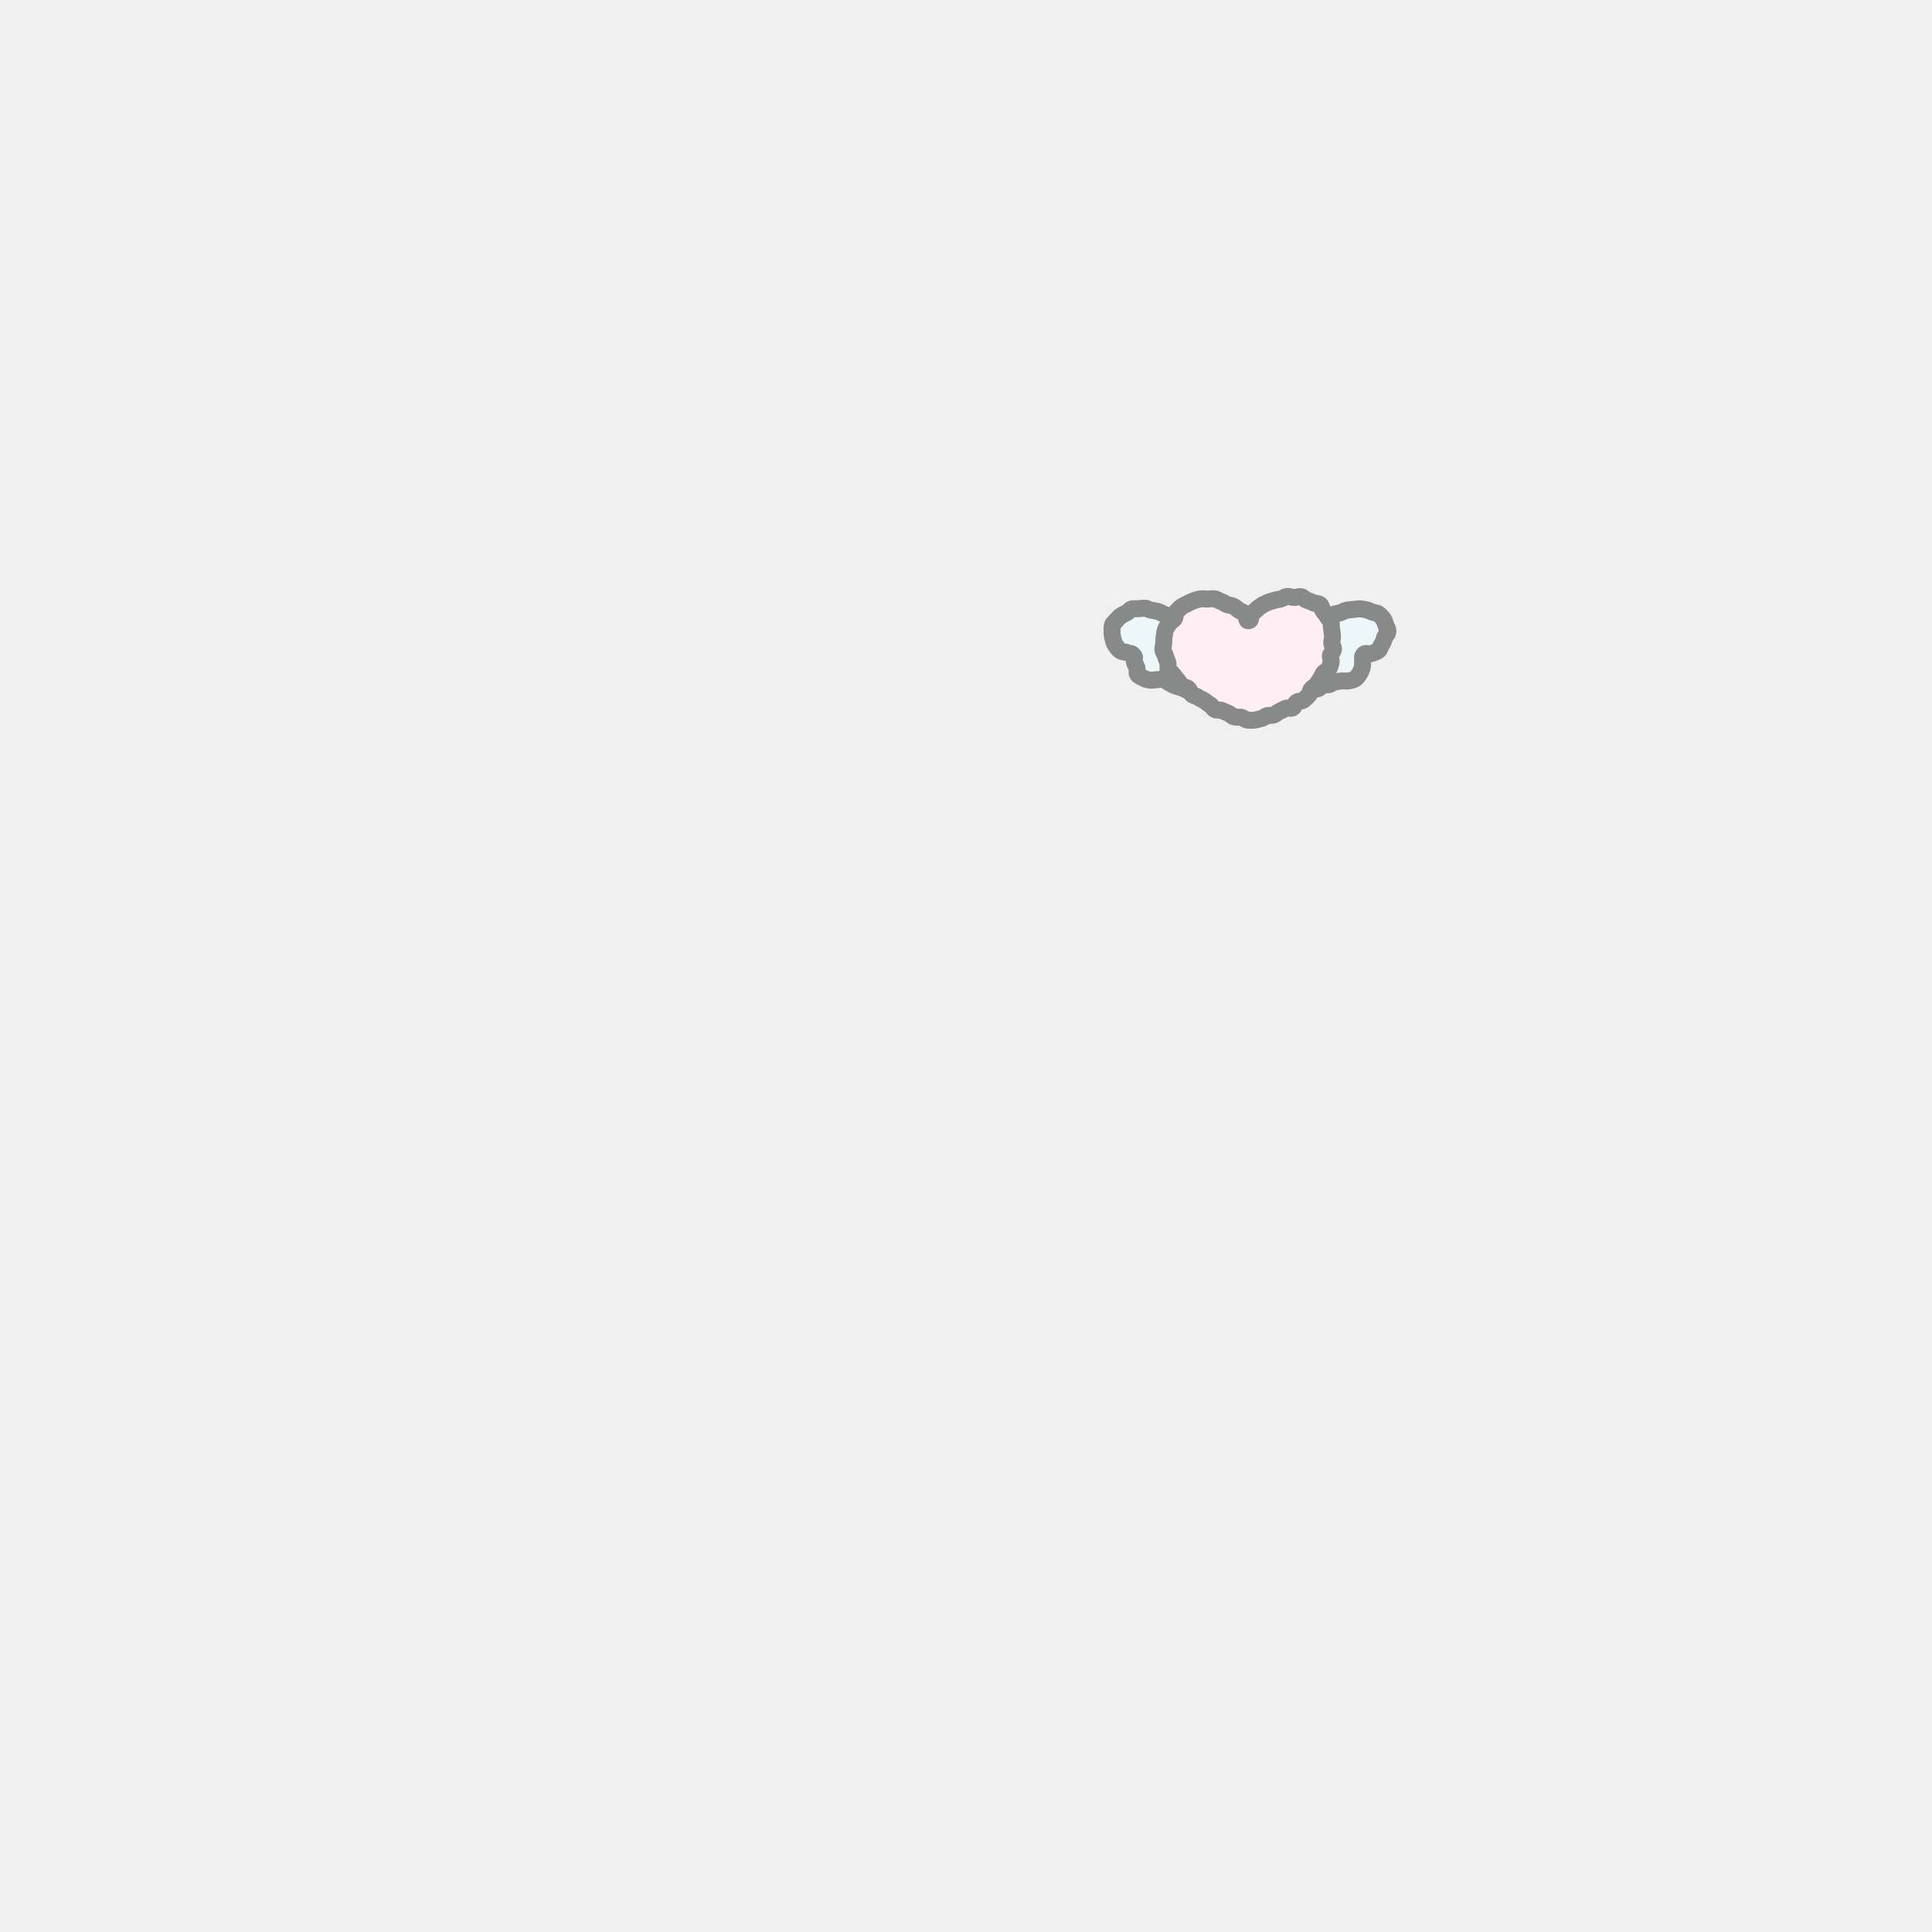
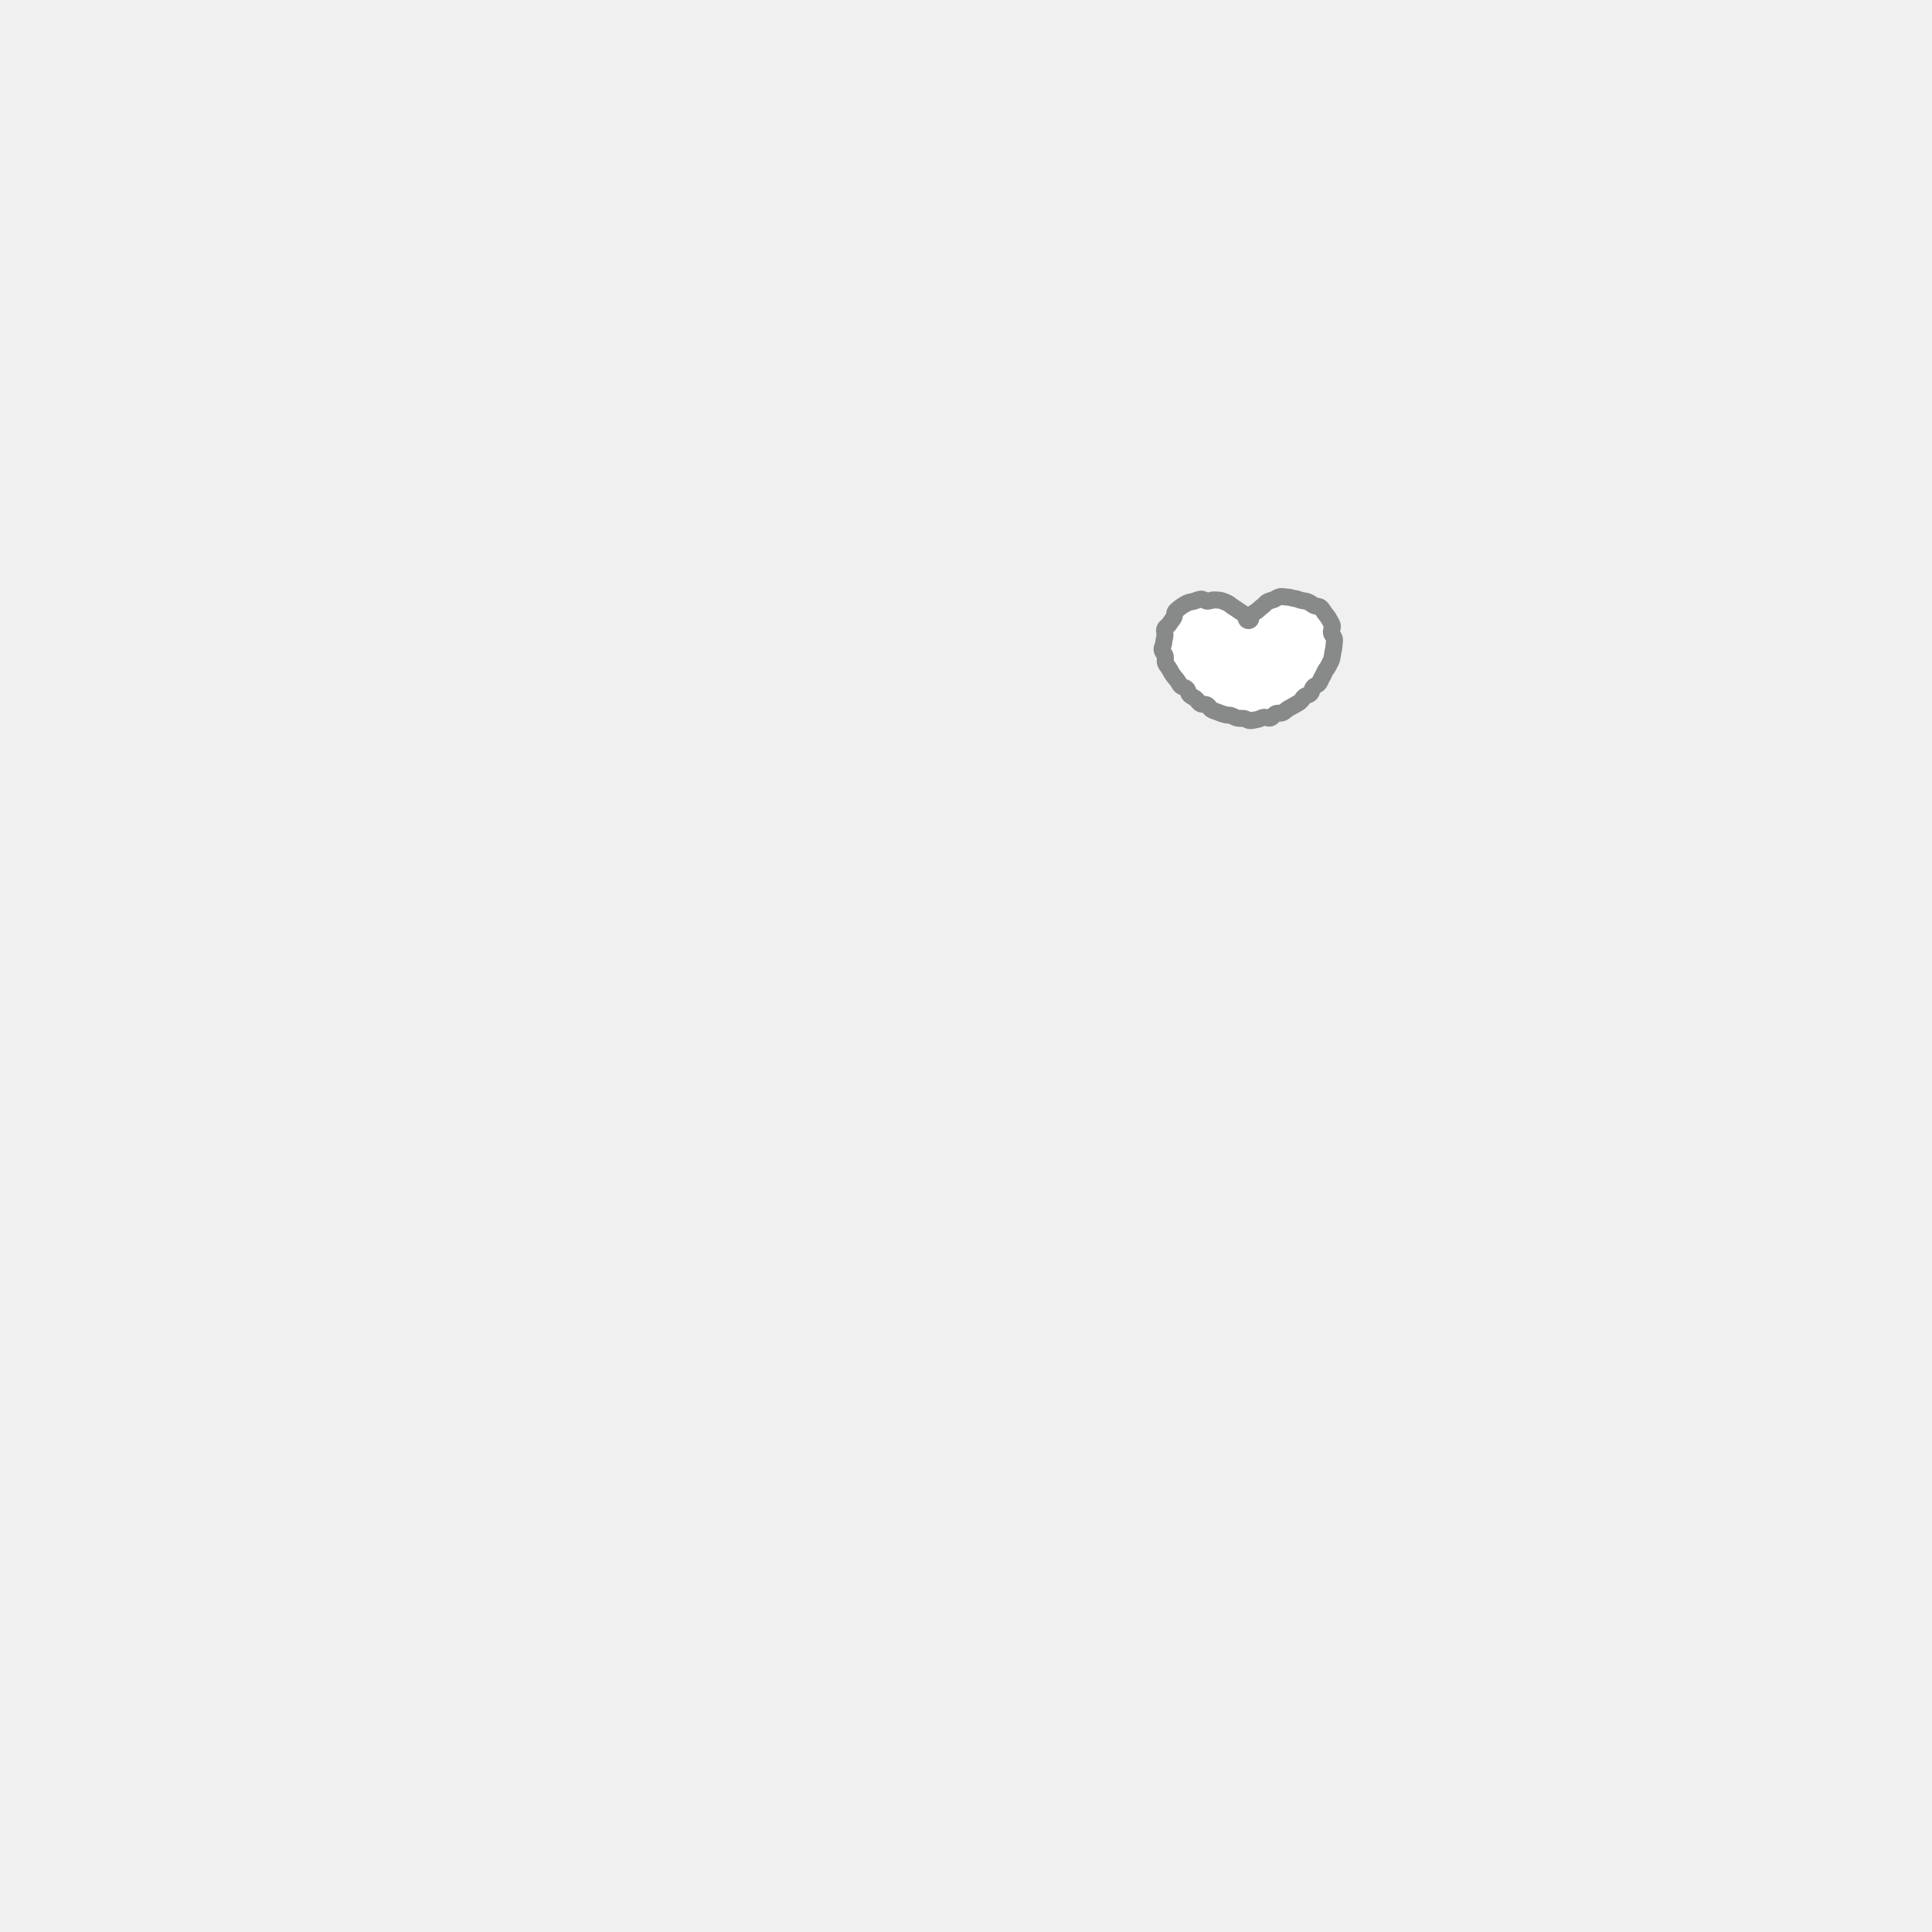
<svg xmlns="http://www.w3.org/2000/svg" id="_머리장식" data-name="머리장식" viewBox="0 0 512 512">
-   <g>
-     <path d="M318.9,177.99c.18-.89.21-.63.2-1.73,0-.53.08-1.12-.03-1.79-.09-.56-.39-1.07-.59-1.68-.18-.55,0-1.27-.3-1.82-.25-.45-.32-1.17-.71-1.74-.32-.47-.92-.81-1.34-1.32-.37-.45-1.05-.65-1.5-1.11-.42-.42-.49-1.26-.98-1.66-.46-.38-1.16-.49-1.69-.84s-1.03-.64-1.58-.93-1.18-.29-1.77-.52-1.06-.61-1.67-.77c-.58-.15-1.18-.28-1.8-.36-.59-.08-1.13-.51-1.67-.54-.6-.03-1.19.13-1.73.15-.6.03-1.22-.07-1.74.03-.6.11-.97.88-1.47,1.07-.56.22-1,.45-1.43.76-.49.34-.83.67-1.16,1.11-.35.46-.91.75-1.1,1.29s-.12,1.11-.14,1.69c-.03.71.07,1.29.22,1.85.18.66.29,1.3.64,1.79.39.54.78,1.14,1.27,1.49.56.39,1.35.33,1.89.53,1.02.39,1.03.03,1.66.74.58.66.1.64.22,1.64.06.52.47,1.01.68,1.6.18.54-.12,1.35.23,1.83.33.46,1.01.64,1.53.97.46.28.99.38,1.62.5.52.1,1.04-.03,1.69-.07.53-.03,1.21-.11,1.84-.25.86.18.64.53,1.56.99.46.23.94.59,1.53.81.53.2,1.08.37,1.66.49s1.15.7,1.72.69,1.28-.19,1.83-.41.7-1,1.13-1.45c.36-.38,1.12-.57,1.39-1.17.22-.48-.26-1.23-.12-1.87Z" fill="#edf7fa" />
-     <path d="M318.9,177.99c.18-.89.21-.63.2-1.73,0-.53.08-1.12-.03-1.79-.09-.56-.39-1.07-.59-1.68-.18-.55,0-1.27-.3-1.82-.25-.45-.32-1.17-.71-1.74-.32-.47-.92-.81-1.34-1.32-.37-.45-1.05-.65-1.5-1.11-.42-.42-.49-1.26-.98-1.66-.46-.38-1.16-.49-1.69-.84s-1.03-.64-1.58-.93-1.18-.29-1.77-.52-1.06-.61-1.67-.77c-.58-.15-1.18-.28-1.8-.36-.59-.08-1.13-.51-1.67-.54-.6-.03-1.19.13-1.73.15-.6.03-1.22-.07-1.74.03-.6.11-.97.88-1.47,1.07-.56.22-1,.45-1.43.76-.49.34-.83.67-1.16,1.11-.35.46-.91.75-1.1,1.29s-.12,1.11-.14,1.69c-.03.71.07,1.29.22,1.85.18.66.29,1.3.64,1.79.39.54.78,1.14,1.27,1.49.56.39,1.35.33,1.89.53,1.02.39,1.03.03,1.66.74.58.66.1.64.22,1.64.06.52.47,1.01.68,1.6.18.54-.12,1.35.23,1.83.33.46,1.01.64,1.53.97.46.28.99.38,1.62.5.52.1,1.04-.03,1.69-.07.53-.03,1.21-.11,1.84-.25.86.18.64.53,1.56.99.46.23.94.59,1.53.81.53.2,1.08.37,1.66.49s1.15.7,1.72.69,1.28-.19,1.83-.41.7-1,1.13-1.45c.36-.38,1.12-.57,1.39-1.17.22-.48-.26-1.23-.12-1.87Z" fill="none" stroke="#888989" stroke-miterlimit="10" stroke-width="4.5" />
-   </g>
-   <g>
-     <path d="M342.96,178.02c-.18-.89-.5-.67-.49-1.77,0-.53-.25-1.21-.14-1.88.09-.56.83-1.03,1.03-1.64.18-.55-.1-1.36.21-1.91.25-.45,1.04-.71,1.44-1.29.32-.47.22-1.33.64-1.83.37-.45,1.27-.47,1.73-.92.42-.42.89-.78,1.38-1.18.46-.38.98-.66,1.5-1s.65-1.28,1.21-1.57,1.34.01,1.93-.21,1.15-.26,1.76-.41c.58-.15,1.09-.61,1.72-.7.59-.08,1.15-.16,1.69-.19.6-.03,1.17-.19,1.71-.17.6.03,1.18.13,1.71.23.6.11,1.11.42,1.61.61.56.22,1.26.19,1.7.5.49.34.9.85,1.24,1.28.35.46.52,1.07.7,1.61s.56,1.11.58,1.69c.03.71-.77,1.25-.93,1.81-.18.66-.34,1.16-.69,1.65-.39.54-.48,1.38-.98,1.72-.56.39-1.28.55-1.81.76-1.02.39-1.38-.45-2.01.27-.58.66-.18.82-.3,1.82-.06.52.07,1.12-.13,1.71-.18.54-.38,1.07-.73,1.56-.33.46-.61,1.02-1.14,1.35-.46.28-1.06.4-1.69.52-.52.1-1.09.03-1.74,0-.53-.03-1.05.3-1.68.15-.86.18-.57.28-1.49.75-.46.23-1.22,0-1.81.21-.53.2-.95.86-1.53.99s-1.2-.31-1.78-.32-1.29.48-1.83.26-1-.7-1.44-1.15c-.36-.38-.63-.94-.89-1.54-.22-.48-.1-1.1-.24-1.74Z" fill="#edf7fa" />
-     <path d="M342.96,178.02c-.18-.89-.5-.67-.49-1.77,0-.53-.25-1.21-.14-1.88.09-.56.83-1.03,1.03-1.64.18-.55-.1-1.36.21-1.91.25-.45,1.04-.71,1.44-1.29.32-.47.22-1.33.64-1.83.37-.45,1.27-.47,1.73-.92.42-.42.89-.78,1.38-1.18.46-.38.98-.66,1.5-1s.65-1.28,1.21-1.57,1.34.01,1.93-.21,1.15-.26,1.76-.41c.58-.15,1.09-.61,1.72-.7.59-.08,1.15-.16,1.69-.19.6-.03,1.17-.19,1.71-.17.6.03,1.18.13,1.71.23.6.11,1.11.42,1.61.61.56.22,1.26.19,1.7.5.49.34.9.85,1.24,1.28.35.46.52,1.07.7,1.61s.56,1.11.58,1.69c.03.71-.77,1.25-.93,1.81-.18.66-.34,1.16-.69,1.65-.39.54-.48,1.38-.98,1.72-.56.39-1.28.55-1.81.76-1.02.39-1.38-.45-2.01.27-.58.66-.18.82-.3,1.82-.06.52.07,1.12-.13,1.71-.18.54-.38,1.07-.73,1.56-.33.46-.61,1.02-1.14,1.35-.46.28-1.06.4-1.69.52-.52.1-1.09.03-1.74,0-.53-.03-1.05.3-1.68.15-.86.18-.57.28-1.49.75-.46.23-1.22,0-1.81.21-.53.2-.95.86-1.53.99s-1.2-.31-1.78-.32-1.29.48-1.83.26-1-.7-1.44-1.15c-.36-.38-.63-.94-.89-1.54-.22-.48-.1-1.1-.24-1.74Z" fill="none" stroke="#888989" stroke-miterlimit="10" stroke-width="4.5" />
-   </g>
-   <g>
-     <path d="M330.91,164.51c-.89.03-.23-1.17-1.02-1.93-.37-.35-1.06-.48-1.6-.88-.44-.33-.88-.73-1.44-1.04-.49-.27-1.15-.23-1.73-.46-.53-.21-.98-.66-1.58-.81-.55-.14-1.09-.63-1.71-.7-.57-.06-1.2.06-1.82.07-.57.01-1.21-.13-1.83-.05s-1.23.31-1.79.49-1.15.49-1.67.76-1.15.52-1.62.88-.92.84-1.33,1.27-.22,1.36-.57,1.84-1.06.72-1.34,1.25-.75,1-.96,1.56-.24,1.21-.36,1.79-.08,1.21-.12,1.81-.29,1.21-.25,1.81.57,1.13.7,1.72.4,1.09.61,1.66-.14,1.37.15,1.9c.27.51.92.85,1.28,1.36.34.47.72.94,1.13,1.41.39.44.65,1.03,1.09,1.47s1.28.38,1.74.78.56,1.19,1.04,1.57,1.18.43,1.68.78,1.07.55,1.58.88.95.74,1.47,1.04.82,1.02,1.35,1.3,1.34.02,1.88.27,1.09.5,1.64.71,1.01.79,1.58.96c.6.18,1.26,0,1.83.11.62.13,1.14.7,1.71.75.64.06,1.27.06,1.84,0s1.14-.3,1.73-.41,1.04-.61,1.61-.77,1.21.01,1.77-.19.96-.71,1.5-.94,1.03-.51,1.55-.78,1.42.14,1.92-.16.63-1.2,1.11-1.53,1.33-.17,1.79-.54.88-.82,1.31-1.21.39-1.28.79-1.71.97-.68,1.34-1.13.64-.97.98-1.45.53-1.02.82-1.53,1.23-.68,1.48-1.21.4-1.14.59-1.69-.32-1.3-.19-1.87.75-1.05.81-1.63-.45-1.17-.45-1.76.27-1.16.19-1.75c-.08-.63-.1-1.23-.23-1.79-.14-.62.03-1.31-.15-1.85-.21-.6-.75-1.05-1.01-1.56-.29-.57-.72-.99-1.07-1.45-.38-.5-.41-1.32-.84-1.71-.46-.42-1.38-.2-1.88-.5-.53-.31-1.06-.45-1.61-.65s-1-.85-1.58-.95-1.24.25-1.82.23c-.63-.02-1.22-.33-1.79-.28-.65.05-1.17.56-1.7.67-.74.15-1.32.21-1.7.36-.57.22-1.17.27-1.66.52-.56.28-1.12.47-1.57.76-.53.35-1,.69-1.4,1.04-.51.43-.93.85-1.25,1.22-.72.83-.1,1.83-.97,1.85Z" fill="#ffeef3" />
-     <path d="M330.91,164.51c-.89.03-.23-1.17-1.02-1.93-.37-.35-1.06-.48-1.6-.88-.44-.33-.88-.73-1.44-1.04-.49-.27-1.15-.23-1.73-.46-.53-.21-.98-.66-1.58-.81-.55-.14-1.09-.63-1.71-.7-.57-.06-1.2.06-1.82.07-.57.01-1.21-.13-1.83-.05s-1.23.31-1.79.49-1.15.49-1.67.76-1.15.52-1.62.88-.92.84-1.33,1.27-.22,1.36-.57,1.84-1.06.72-1.34,1.25-.75,1-.96,1.56-.24,1.21-.36,1.79-.08,1.21-.12,1.81-.29,1.21-.25,1.81.57,1.13.7,1.72.4,1.09.61,1.66-.14,1.37.15,1.9c.27.51.92.85,1.28,1.36.34.47.72.94,1.13,1.41.39.44.65,1.03,1.09,1.47s1.28.38,1.74.78.56,1.19,1.04,1.57,1.18.43,1.68.78,1.07.55,1.58.88.95.74,1.47,1.04.82,1.02,1.35,1.3,1.34.02,1.88.27,1.09.5,1.64.71,1.01.79,1.58.96c.6.18,1.26,0,1.83.11.62.13,1.14.7,1.71.75.64.06,1.27.06,1.84,0s1.14-.3,1.73-.41,1.04-.61,1.61-.77,1.21.01,1.77-.19.96-.71,1.5-.94,1.03-.51,1.55-.78,1.42.14,1.92-.16.63-1.2,1.11-1.53,1.33-.17,1.79-.54.88-.82,1.31-1.21.39-1.28.79-1.71.97-.68,1.34-1.13.64-.97.98-1.45.53-1.02.82-1.53,1.23-.68,1.48-1.21.4-1.14.59-1.69-.32-1.3-.19-1.87.75-1.05.81-1.63-.45-1.17-.45-1.76.27-1.16.19-1.75c-.08-.63-.1-1.23-.23-1.79-.14-.62.03-1.31-.15-1.85-.21-.6-.75-1.05-1.01-1.56-.29-.57-.72-.99-1.07-1.45-.38-.5-.41-1.32-.84-1.71-.46-.42-1.38-.2-1.88-.5-.53-.31-1.06-.45-1.61-.65s-1-.85-1.58-.95-1.24.25-1.82.23c-.63-.02-1.22-.33-1.79-.28-.65.05-1.17.56-1.7.67-.74.15-1.32.21-1.7.36-.57.22-1.17.27-1.66.52-.56.28-1.12.47-1.57.76-.53.35-1,.69-1.4,1.04-.51.43-.93.85-1.25,1.22-.72.83-.1,1.83-.97,1.85Z" fill="none" stroke="#888989" stroke-linecap="round" stroke-linejoin="round" stroke-width="4.5" />
-   </g>
+   <path d="M330.91,164.47c-.89.02-.44-.91-1.23-1.67-.37-.35-.92-.6-1.46-1-.44-.33-.91-.65-1.46-.96-.49-.28-.89-.81-1.47-1.04-.53-.21-1.08-.5-1.68-.65-.55-.14-1.18-.11-1.8-.17-.57-.06-1.16.33-1.78.35-.57.01-1.22-.65-1.84-.56s-1.2.39-1.77.56-1.27.21-1.81.47-1.12.62-1.6.96-1.01.78-1.43,1.2-.24,1.38-.6,1.87-.74.9-1.02,1.43-1.09.85-1.29,1.42.16,1.3.05,1.89-.29,1.16-.32,1.76-.5,1.23-.44,1.84.69,1.12.83,1.71-.12,1.3.1,1.87.72,1.01,1.01,1.55c.27.5.55,1.02.89,1.52s.73.9,1.1,1.37.58,1.03.98,1.47,1.19.46,1.61.88.41,1.27.85,1.65,1.03.59,1.5.95.75.98,1.23,1.31,1.34.09,1.84.39.76,1.02,1.28,1.29,1.12.4,1.65.64,1.12.37,1.66.58,1.19.1,1.75.26,1.05.58,1.62.69,1.17.04,1.74.1,1.15.58,1.73.58,1.18-.22,1.77-.29,1.11-.45,1.69-.58,1.3.34,1.87.17.92-.96,1.47-1.17,1.28,0,1.82-.26.94-.76,1.45-1.06,1.05-.54,1.55-.86,1.06-.56,1.53-.91.72-.99,1.16-1.38,1.2-.44,1.62-.85.41-1.24.8-1.68,1.12-.6,1.48-1.07.51-1.09.83-1.58.5-1.07.78-1.58.72-.96.95-1.5.6-1.05.78-1.61.21-1.18.32-1.76.27-1.17.31-1.76.17-1.21.13-1.8c-.04-.65-.7-1.19-.8-1.77-.11-.64.4-1.4.23-1.96-.19-.62-.62-1.16-.88-1.69-.29-.58-.74-1.05-1.09-1.52-.38-.51-.67-1.12-1.12-1.52-.47-.42-1.34-.25-1.86-.57s-.97-.72-1.53-.94-1.18-.24-1.77-.38-1.15-.44-1.74-.5c-.64-.07-1.24-.35-1.82-.35-.67,0-1.34-.22-1.88-.15-.78.1-1.34.62-1.73.77-.57.22-1.17.32-1.66.57-.56.28-.88.87-1.33,1.16-.53.35-.9.76-1.3,1.1-.51.43-1.07.65-1.39,1.01-.72.83-.21,1.7-1.07,1.73Z" fill="#fff" />
+   <path d="M330.91,164.47c-.89.02-.44-.91-1.23-1.67-.37-.35-.92-.6-1.46-1-.44-.33-.91-.65-1.46-.96-.49-.28-.89-.81-1.47-1.04-.53-.21-1.08-.5-1.68-.65-.55-.14-1.18-.11-1.8-.17-.57-.06-1.16.33-1.78.35-.57.01-1.22-.65-1.84-.56s-1.2.39-1.77.56-1.27.21-1.81.47-1.12.62-1.6.96-1.01.78-1.43,1.2-.24,1.38-.6,1.87-.74.9-1.02,1.43-1.09.85-1.29,1.42.16,1.3.05,1.89-.29,1.16-.32,1.76-.5,1.23-.44,1.84.69,1.12.83,1.71-.12,1.3.1,1.87.72,1.01,1.01,1.55c.27.5.55,1.02.89,1.52s.73.9,1.1,1.37.58,1.03.98,1.47,1.19.46,1.61.88.41,1.27.85,1.65,1.03.59,1.5.95.75.98,1.23,1.31,1.34.09,1.84.39.76,1.02,1.28,1.29,1.12.4,1.65.64,1.12.37,1.66.58,1.19.1,1.75.26,1.05.58,1.62.69,1.17.04,1.74.1,1.15.58,1.73.58,1.18-.22,1.77-.29,1.11-.45,1.69-.58,1.3.34,1.87.17.92-.96,1.47-1.17,1.28,0,1.82-.26.94-.76,1.45-1.06,1.05-.54,1.55-.86,1.06-.56,1.53-.91.72-.99,1.16-1.38,1.2-.44,1.62-.85.41-1.24.8-1.68,1.12-.6,1.48-1.07.51-1.09.83-1.58.5-1.07.78-1.58.72-.96.95-1.5.6-1.05.78-1.61.21-1.18.32-1.76.27-1.17.31-1.76.17-1.21.13-1.8c-.04-.65-.7-1.19-.8-1.77-.11-.64.4-1.4.23-1.96-.19-.62-.62-1.16-.88-1.69-.29-.58-.74-1.05-1.09-1.52-.38-.51-.67-1.12-1.12-1.52-.47-.42-1.34-.25-1.86-.57s-.97-.72-1.53-.94-1.18-.24-1.77-.38-1.15-.44-1.74-.5c-.64-.07-1.24-.35-1.82-.35-.67,0-1.34-.22-1.88-.15-.78.1-1.34.62-1.73.77-.57.22-1.17.32-1.66.57-.56.28-.88.87-1.33,1.16-.53.35-.9.76-1.3,1.1-.51.43-1.07.65-1.39,1.01-.72.83-.21,1.7-1.07,1.73Z" fill="none" stroke="#888989" stroke-linecap="round" stroke-linejoin="round" stroke-width="4.5" />
</svg>
